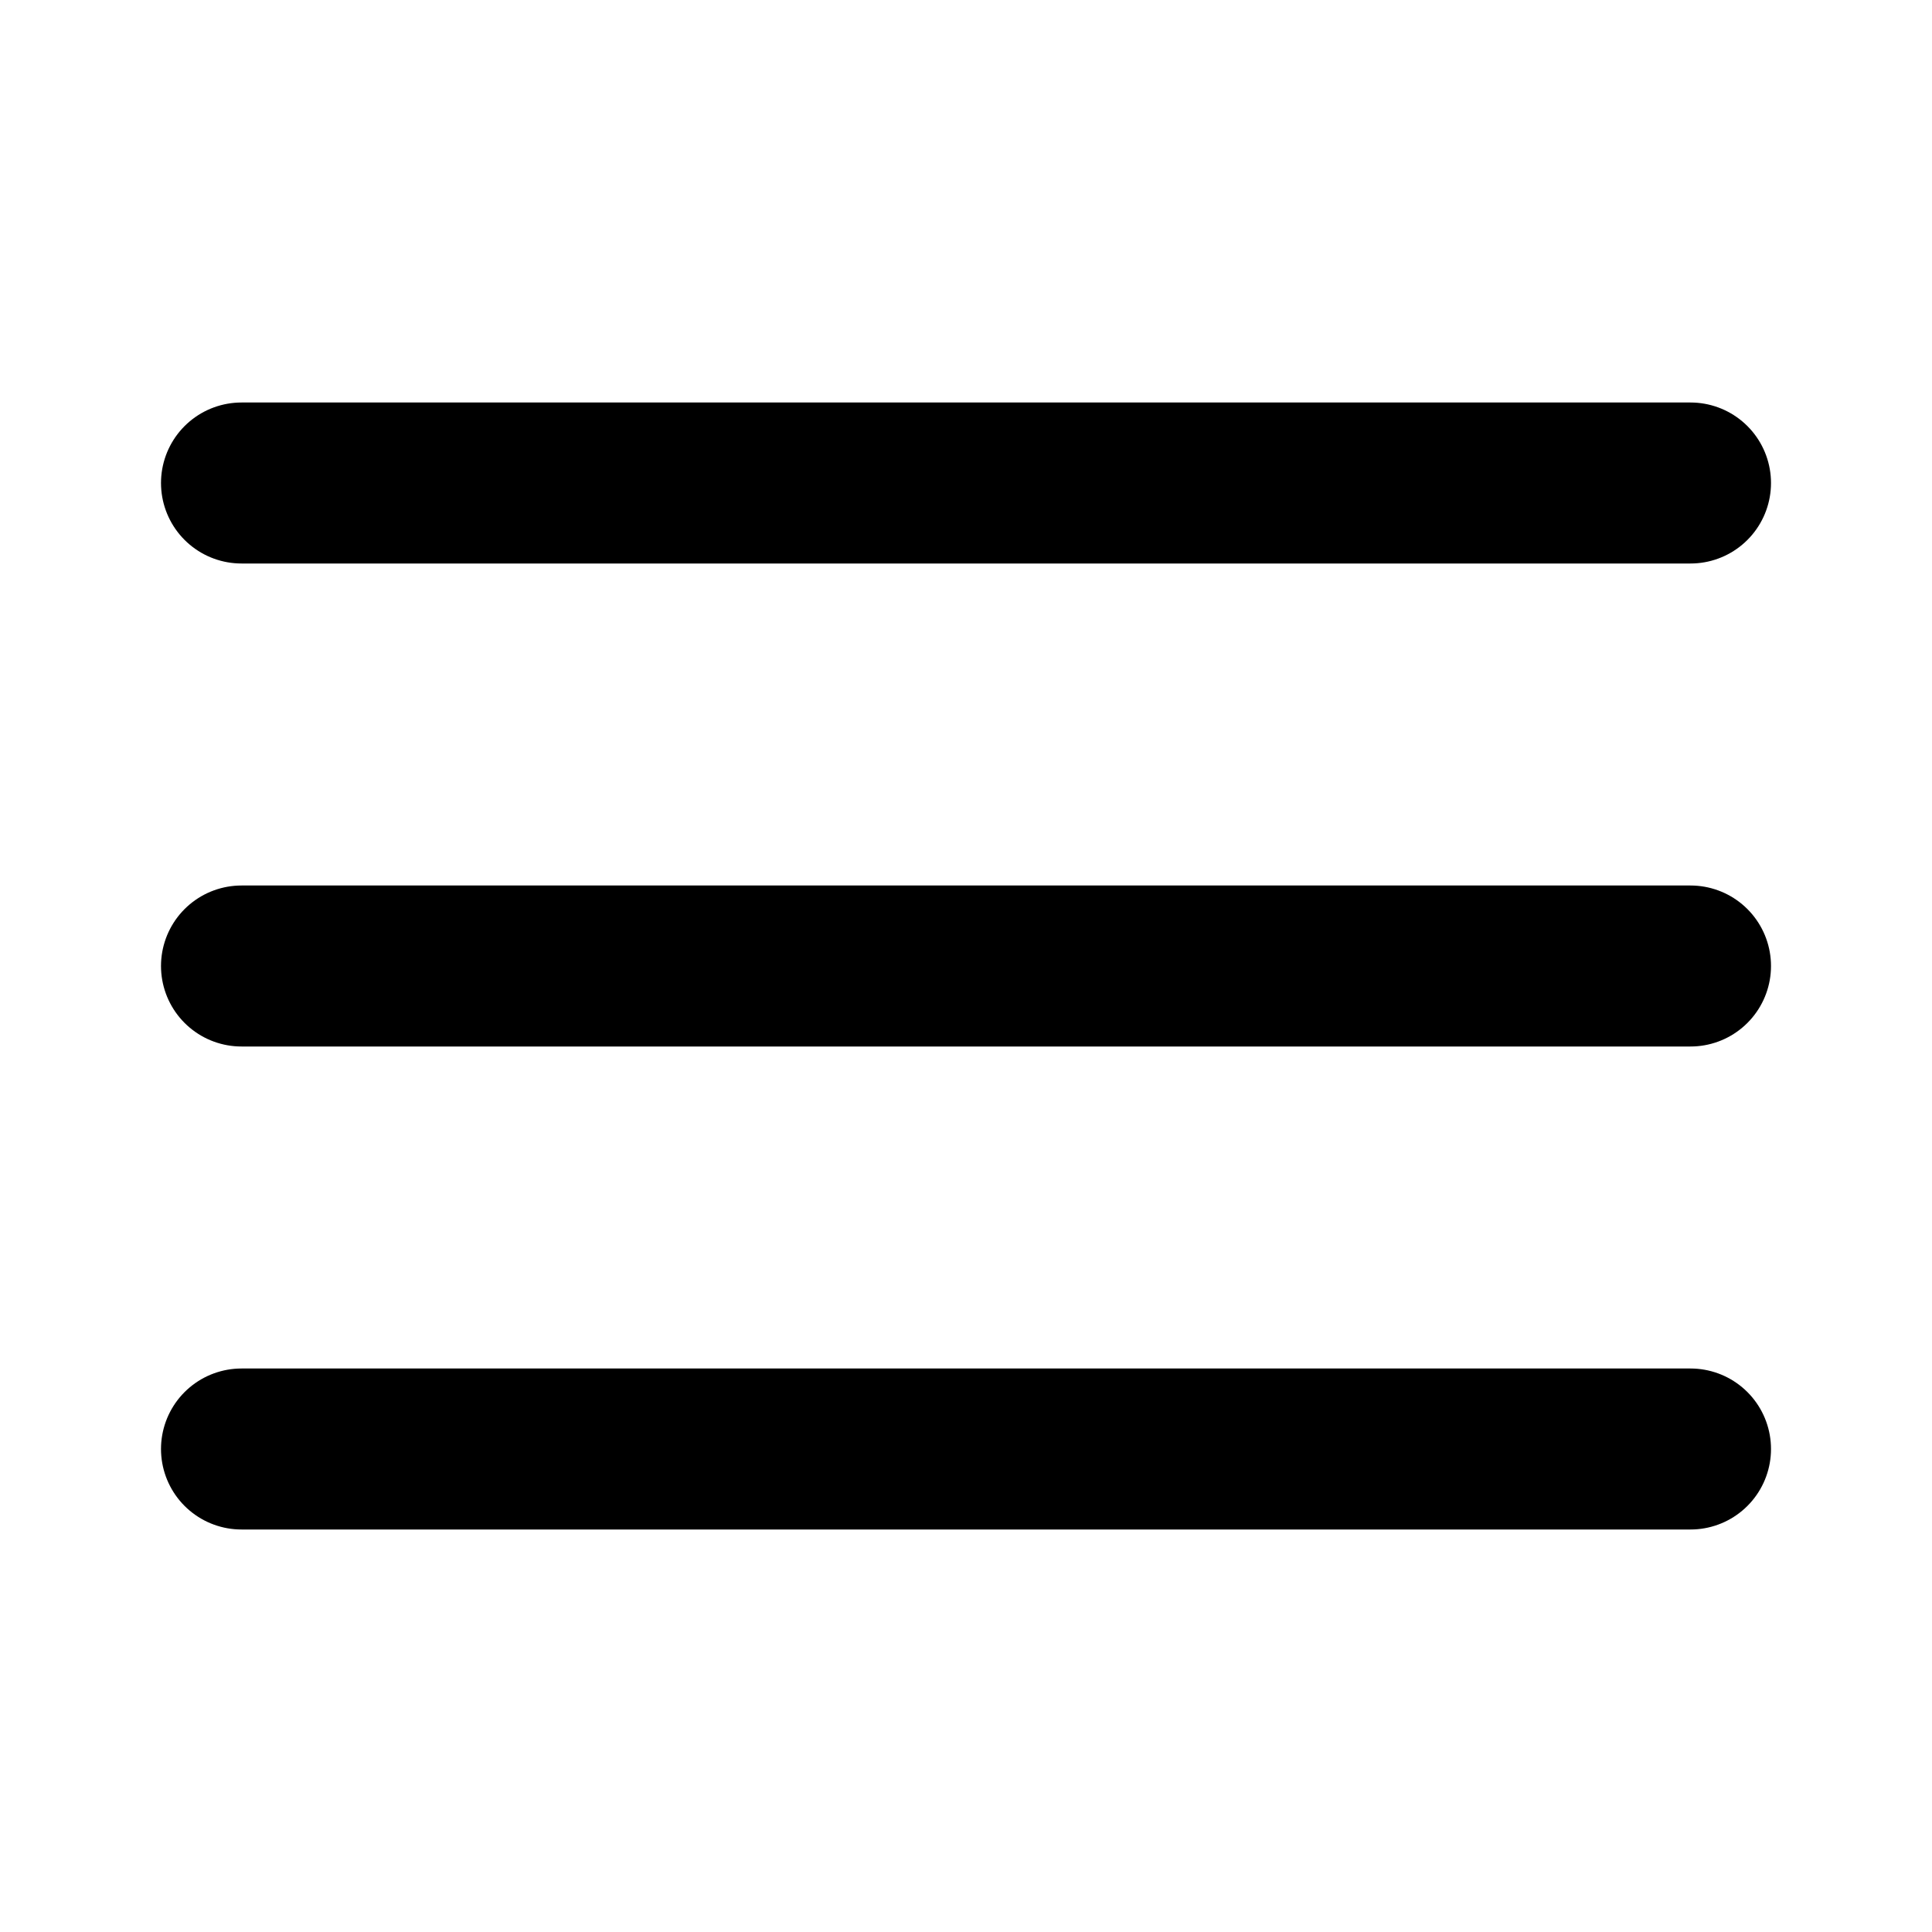
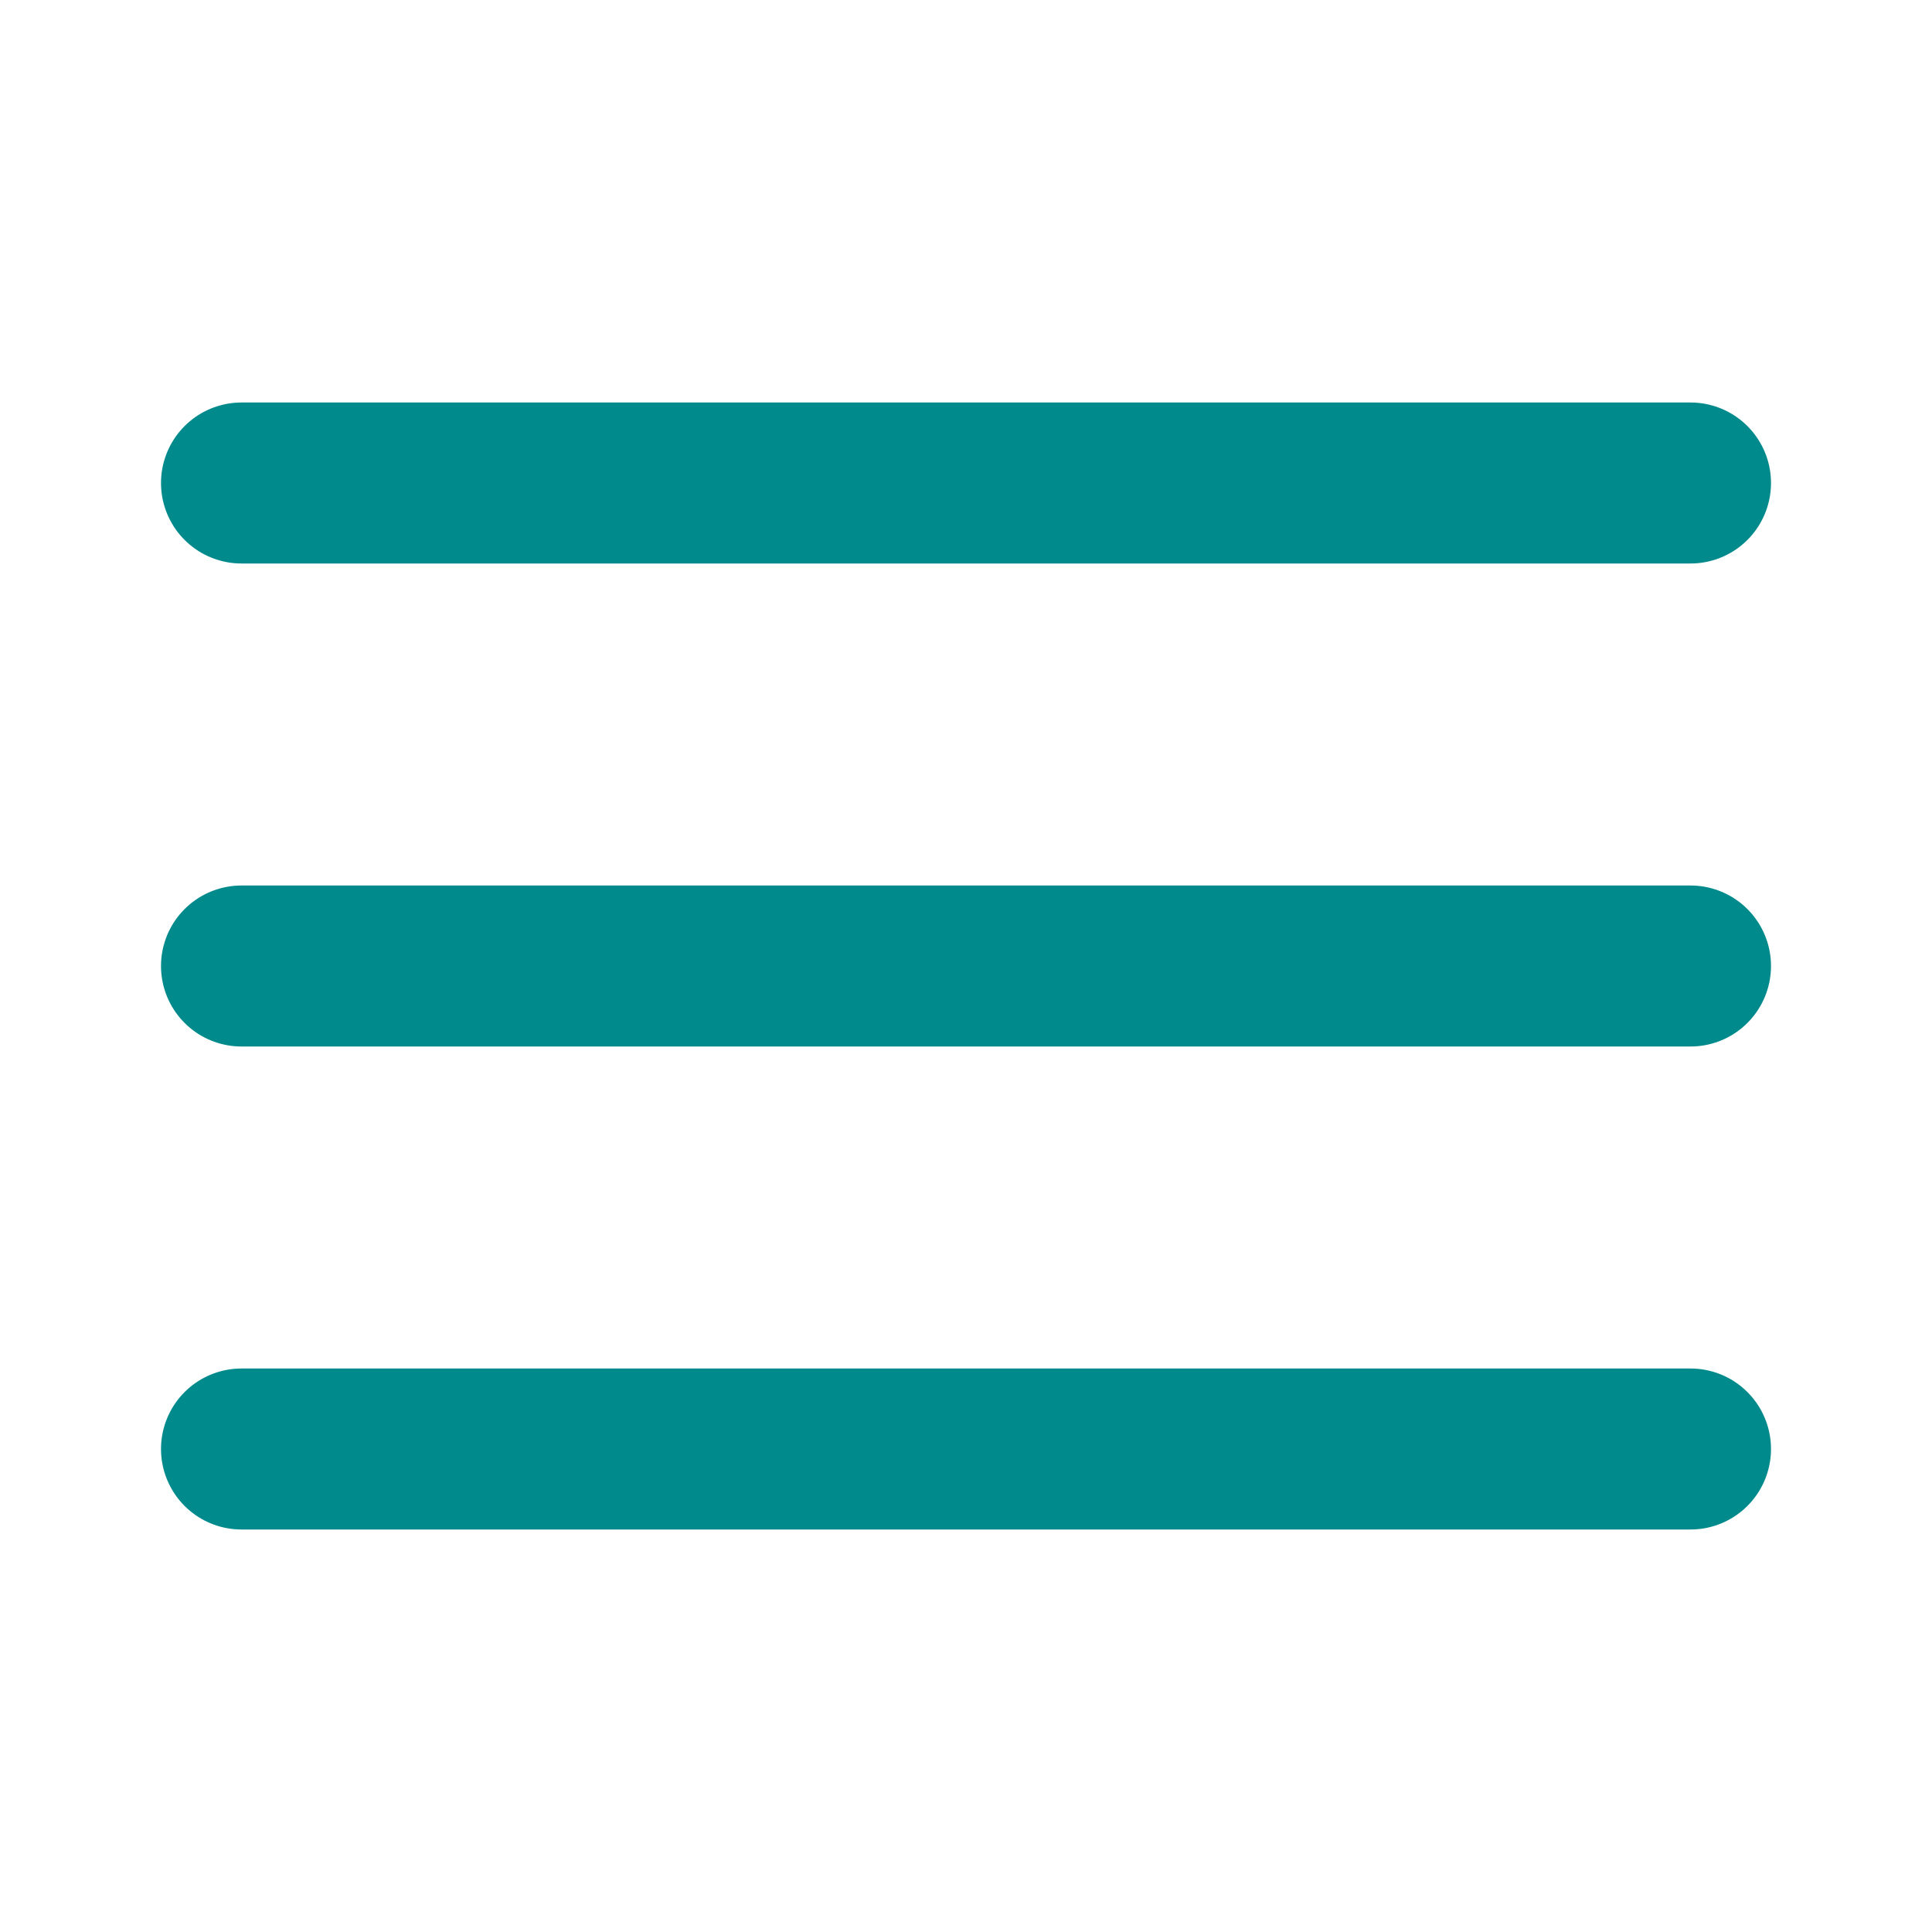
- <svg xmlns="http://www.w3.org/2000/svg" width="24" height="24" viewBox="0 0 24 24" fill="none" stroke="currentColor" stroke-width="2" stroke-linecap="round" stroke-linejoin="round" class="feather feather-menu">
+ <svg xmlns="http://www.w3.org/2000/svg" width="24" height="24" viewBox="0 0 24 24" fill="none" stroke="#008A8C" stroke-width="2" stroke-linecap="round" stroke-linejoin="round" class="feather feather-menu">
  <line x1="3" y1="12" x2="21" y2="12" />
  <line x1="3" y1="6" x2="21" y2="6" />
  <line x1="3" y1="18" x2="21" y2="18" />
</svg>
